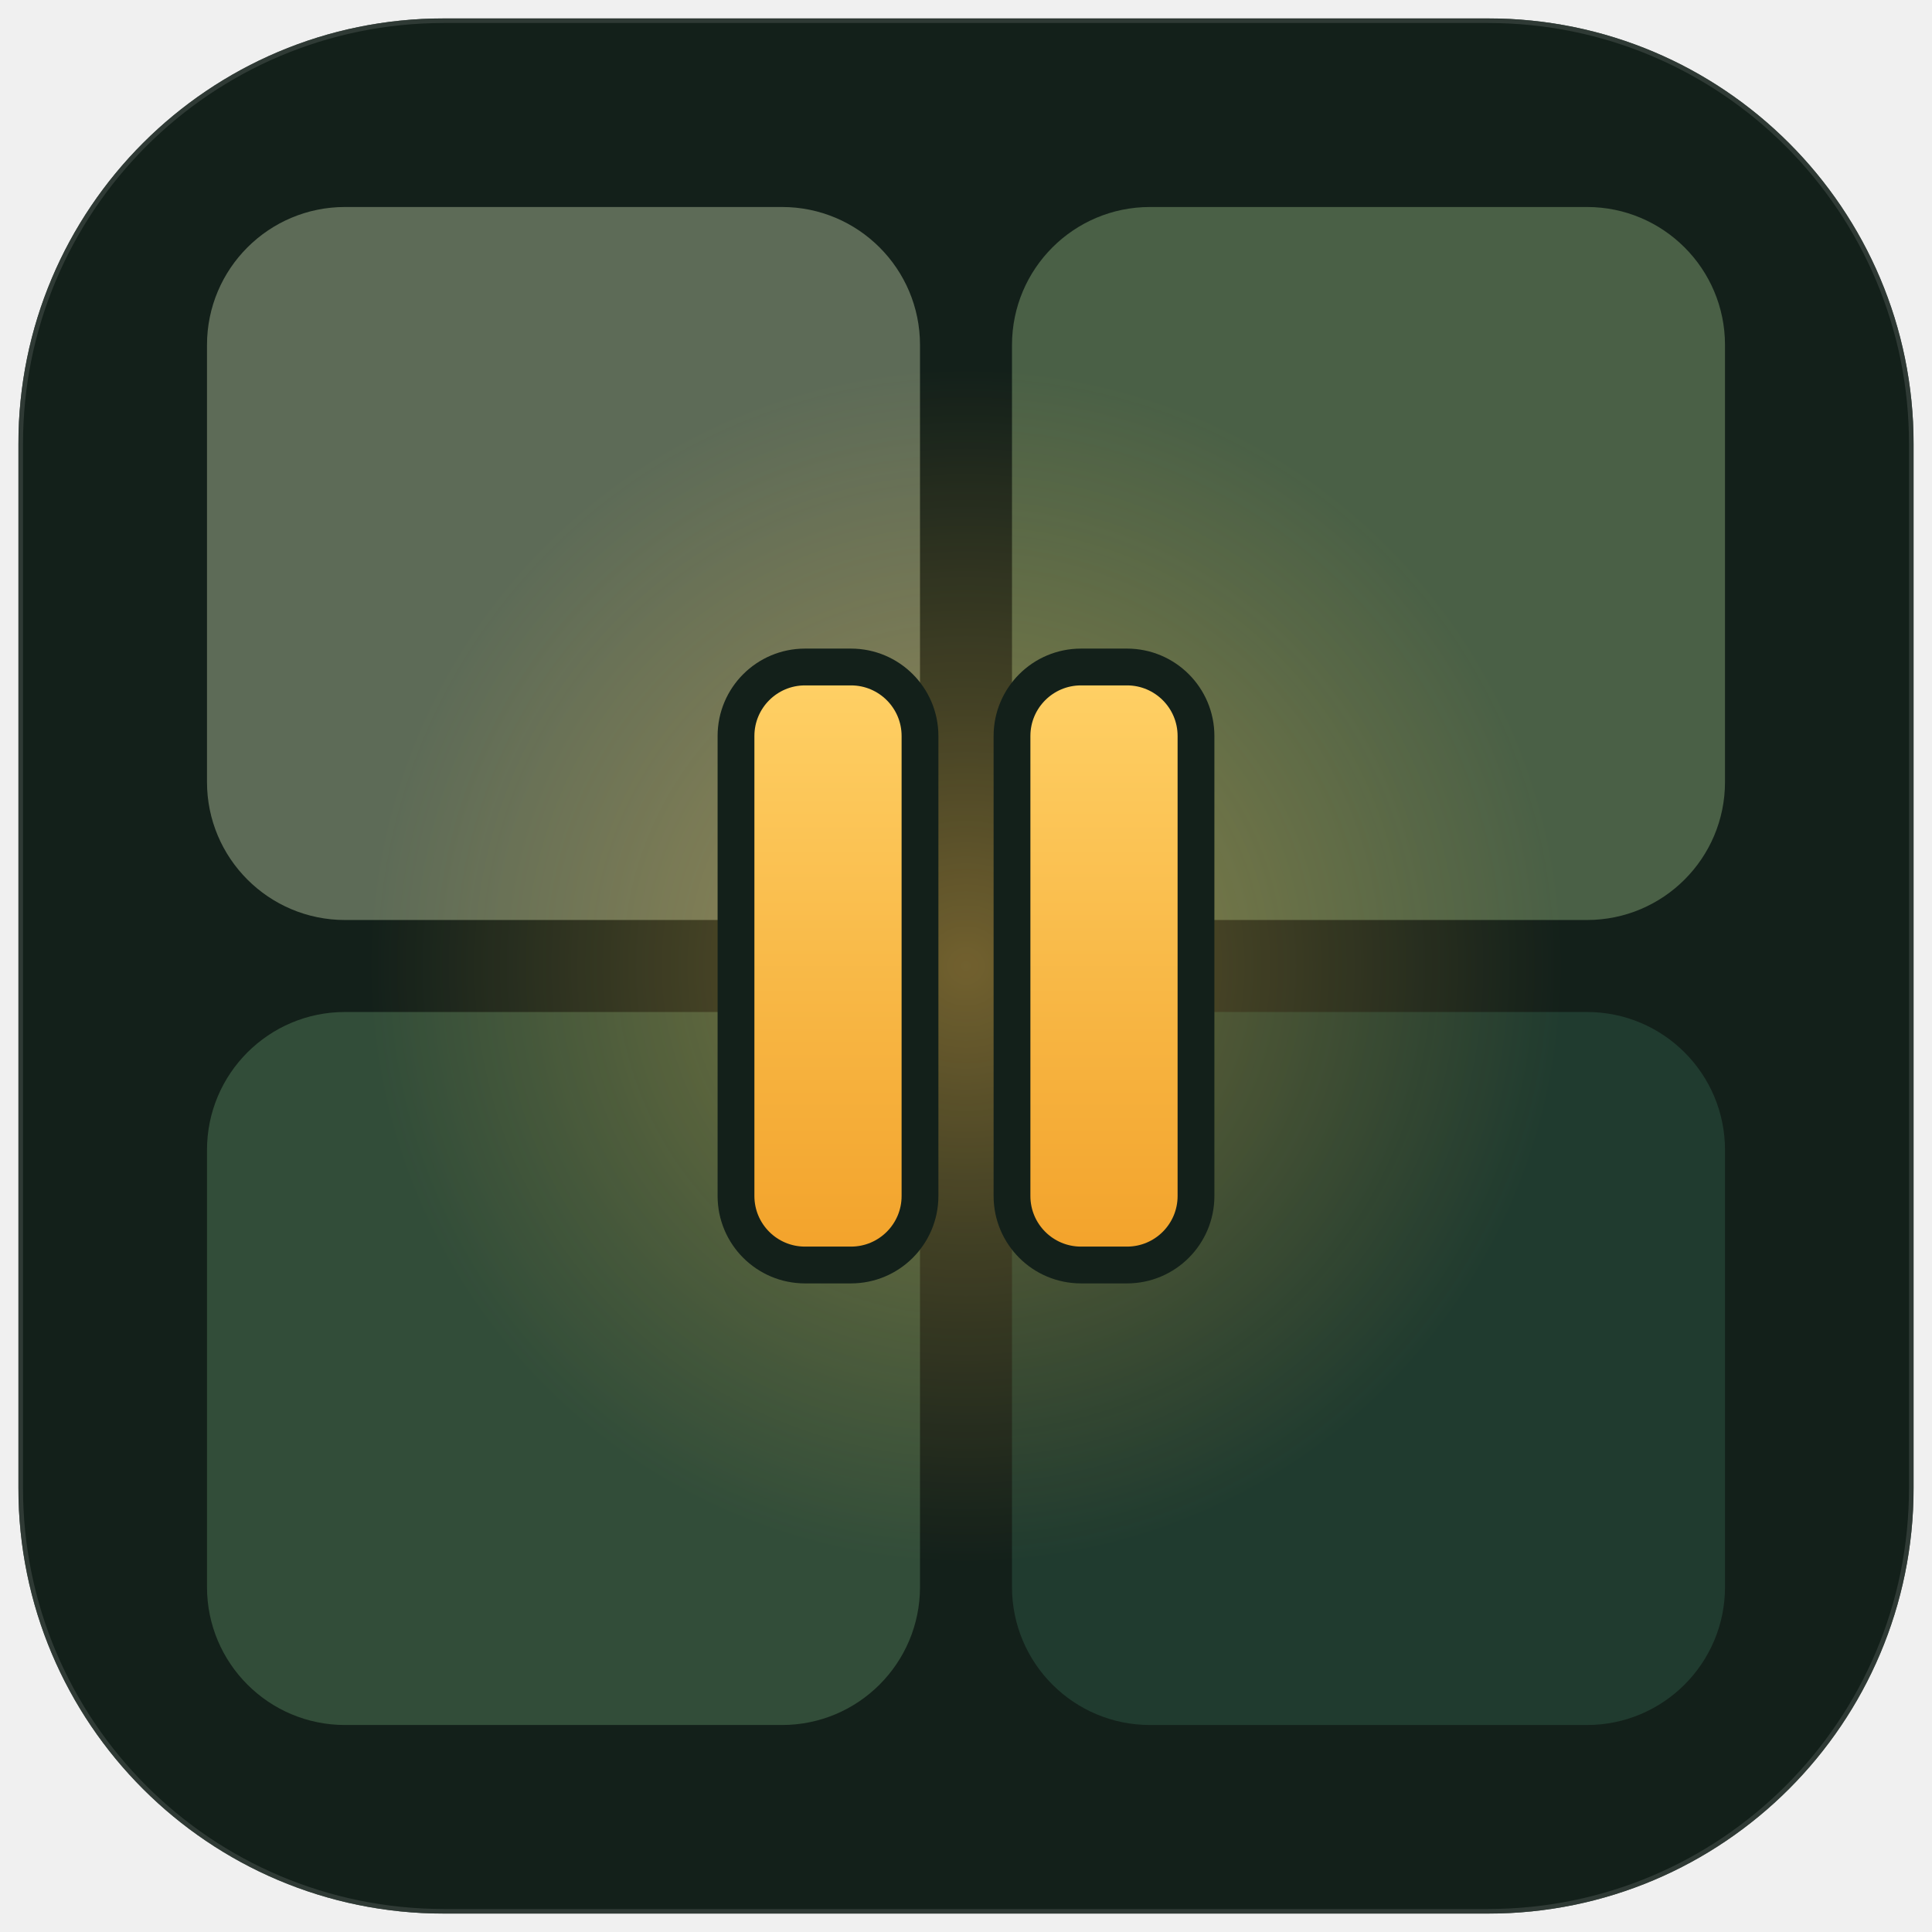
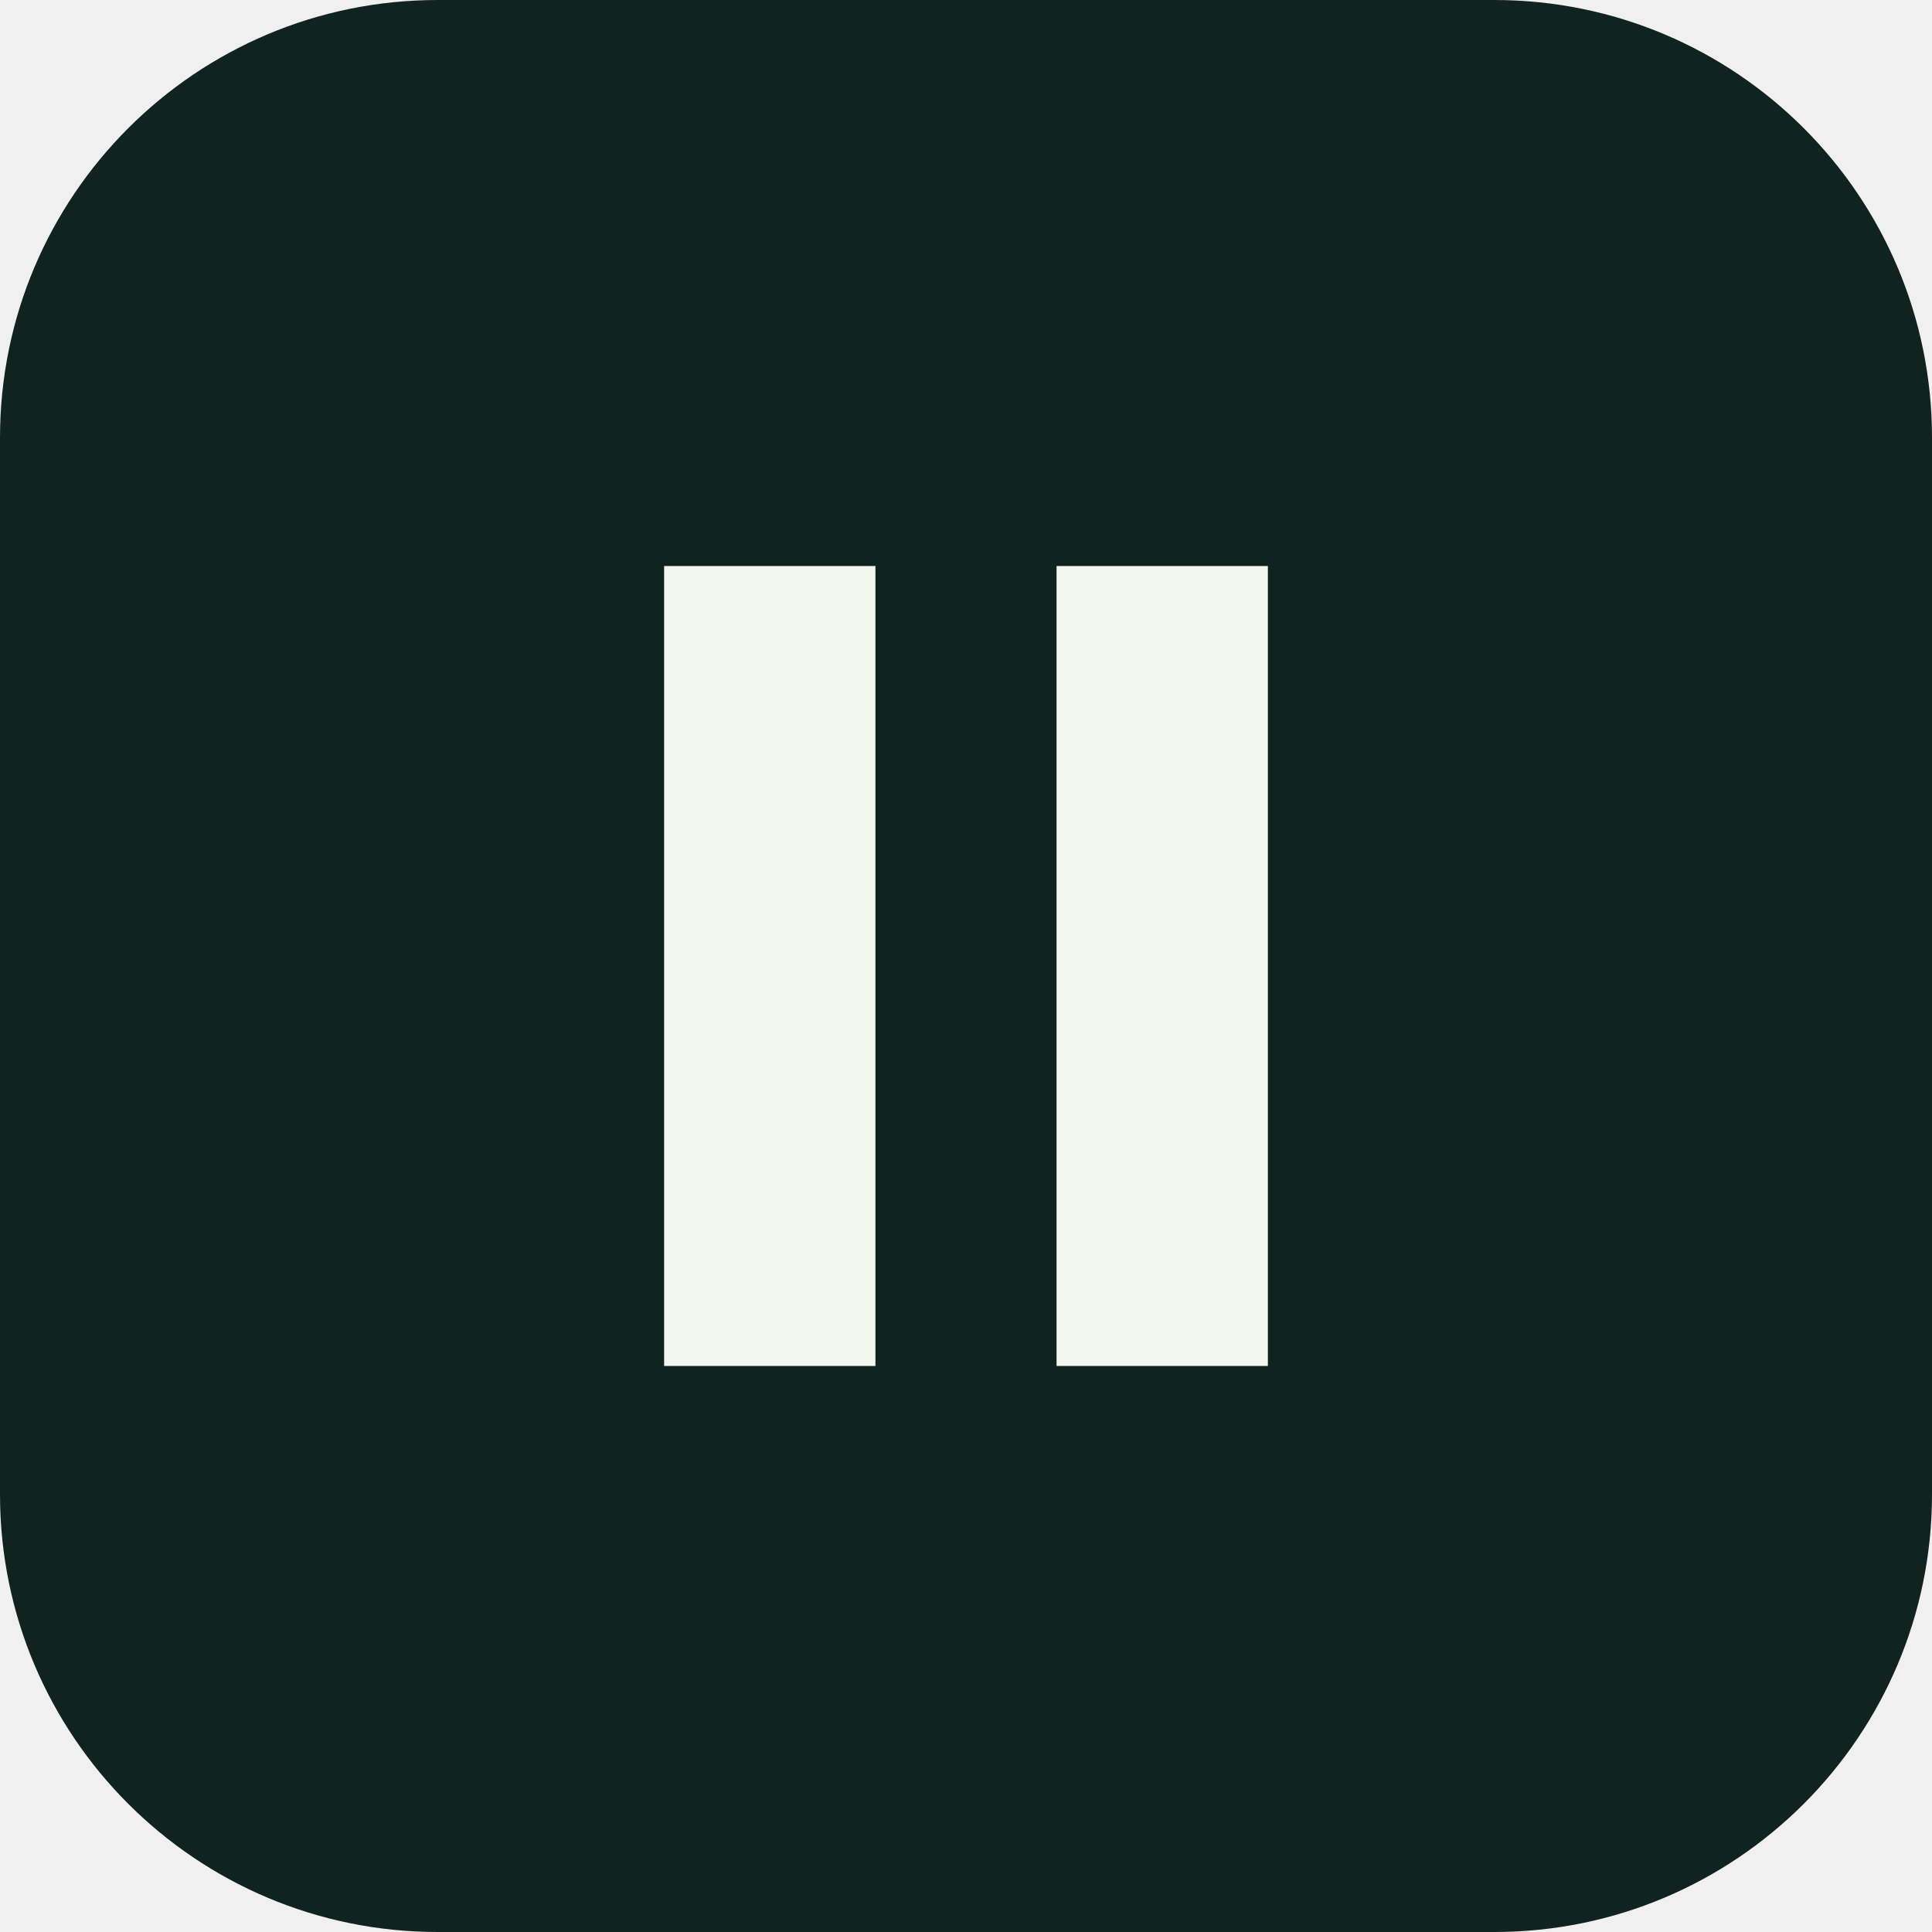
- <svg xmlns="http://www.w3.org/2000/svg" viewBox="92 92 840 840" width="840" height="840">
-   <defs>
-     <clipPath id="body">
-       <rect x="100" y="100" width="824" height="824" rx="185" />
-     </clipPath>
-     <filter id="drop" x="-20%" y="-20%" width="140%" height="140%">
-       <feGaussianBlur stdDeviation="16" />
-     </filter>
-     <filter id="soft" x="-30%" y="-30%" width="160%" height="160%">
-       <feGaussianBlur stdDeviation="16" />
-     </filter>
-     <linearGradient id="dg" x1="0" y1="0" x2="0" y2="1">
-       <stop offset="0" stop-color="#FFD166" />
-       <stop offset="1" stop-color="#F2A22A" />
-     </linearGradient>
-     <radialGradient id="glow" cx="512" cy="512" r="260" gradientUnits="userSpaceOnUse">
-       <stop offset="0" stop-color="#FFC14D" stop-opacity="0.4" />
-       <stop offset="0.45" stop-color="#FFC14D" stop-opacity="0.2" />
-       <stop offset="1" stop-color="#FFC14D" stop-opacity="0" />
-     </radialGradient>
-     <radialGradient id="dotglow" cx="512" cy="512" r="66" gradientUnits="userSpaceOnUse">
-       <stop offset="0" stop-color="#FFF6DA" stop-opacity="0.9" />
-       <stop offset="1" stop-color="#FFF6DA" stop-opacity="0" />
-     </radialGradient>
-   </defs>
-   <g clip-path="url(#body)">
-     <rect x="100" y="100" width="824" height="824" fill="#13201A" />
-     <rect x="182" y="182" width="310" height="310" rx="60" fill="#D5E6BB" />
-     <rect x="532" y="182" width="310" height="310" rx="60" fill="#A2C78E" />
-     <rect x="182" y="532" width="310" height="310" rx="60" fill="#64976B" />
-     <rect x="532" y="532" width="310" height="310" rx="60" fill="#356652" />
-     <rect x="100" y="100" width="824" height="824" fill="#13201A" opacity="0.62" />
-     <circle cx="512" cy="512" r="260" fill="url(#glow)" />
-     <rect x="412" y="382" width="80" height="260" rx="30" fill="url(#dg)" stroke="#13201A" stroke-width="16" />
-     <rect x="532" y="382" width="80" height="260" rx="30" fill="url(#dg)" stroke="#13201A" stroke-width="16" />
-   </g>
-   <rect x="101" y="101" width="822" height="822" rx="184" fill="none" stroke="#FFFFFF" stroke-opacity="0.12" stroke-width="2" />
+ <svg xmlns="http://www.w3.org/2000/svg" width="1024" height="1024" viewBox="0 0 1024 1024">
+   <rect width="1024" height="1024" rx="232" fill="#10231F" />
+   <path fill="#F4F7EE" d="M352 300h112v424H352zm208 0h112v424H560z" />
</svg>
